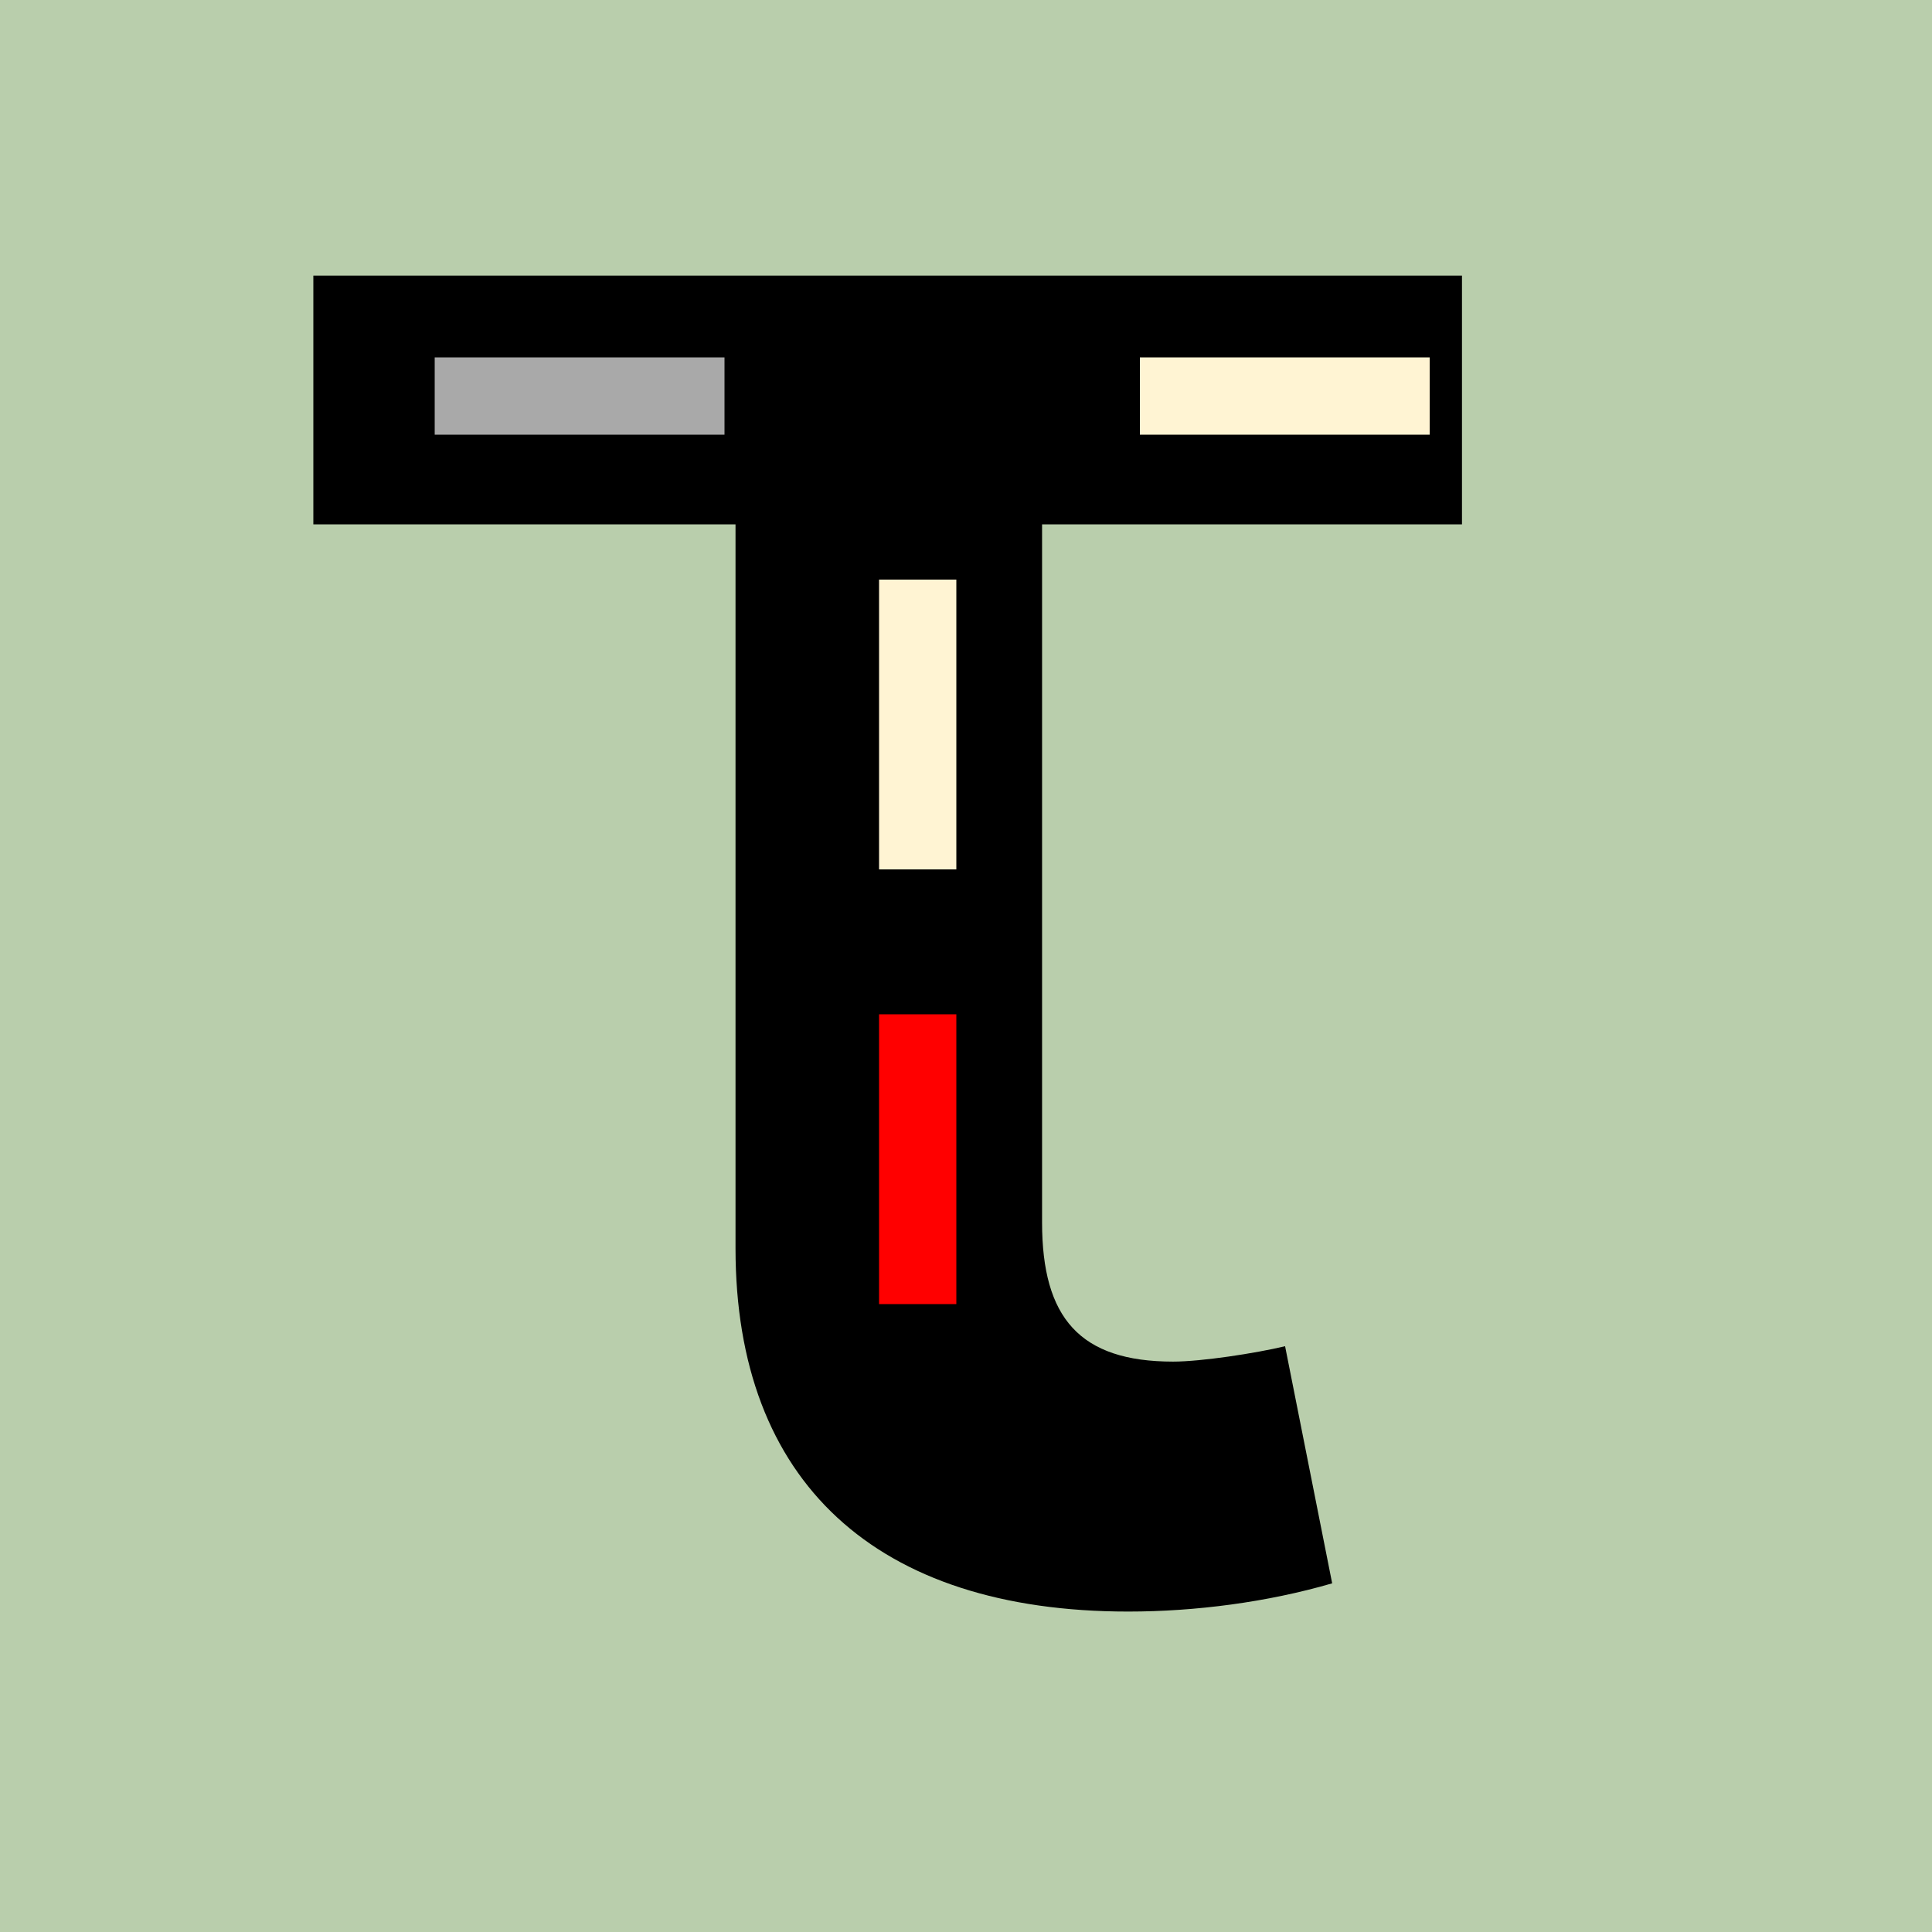
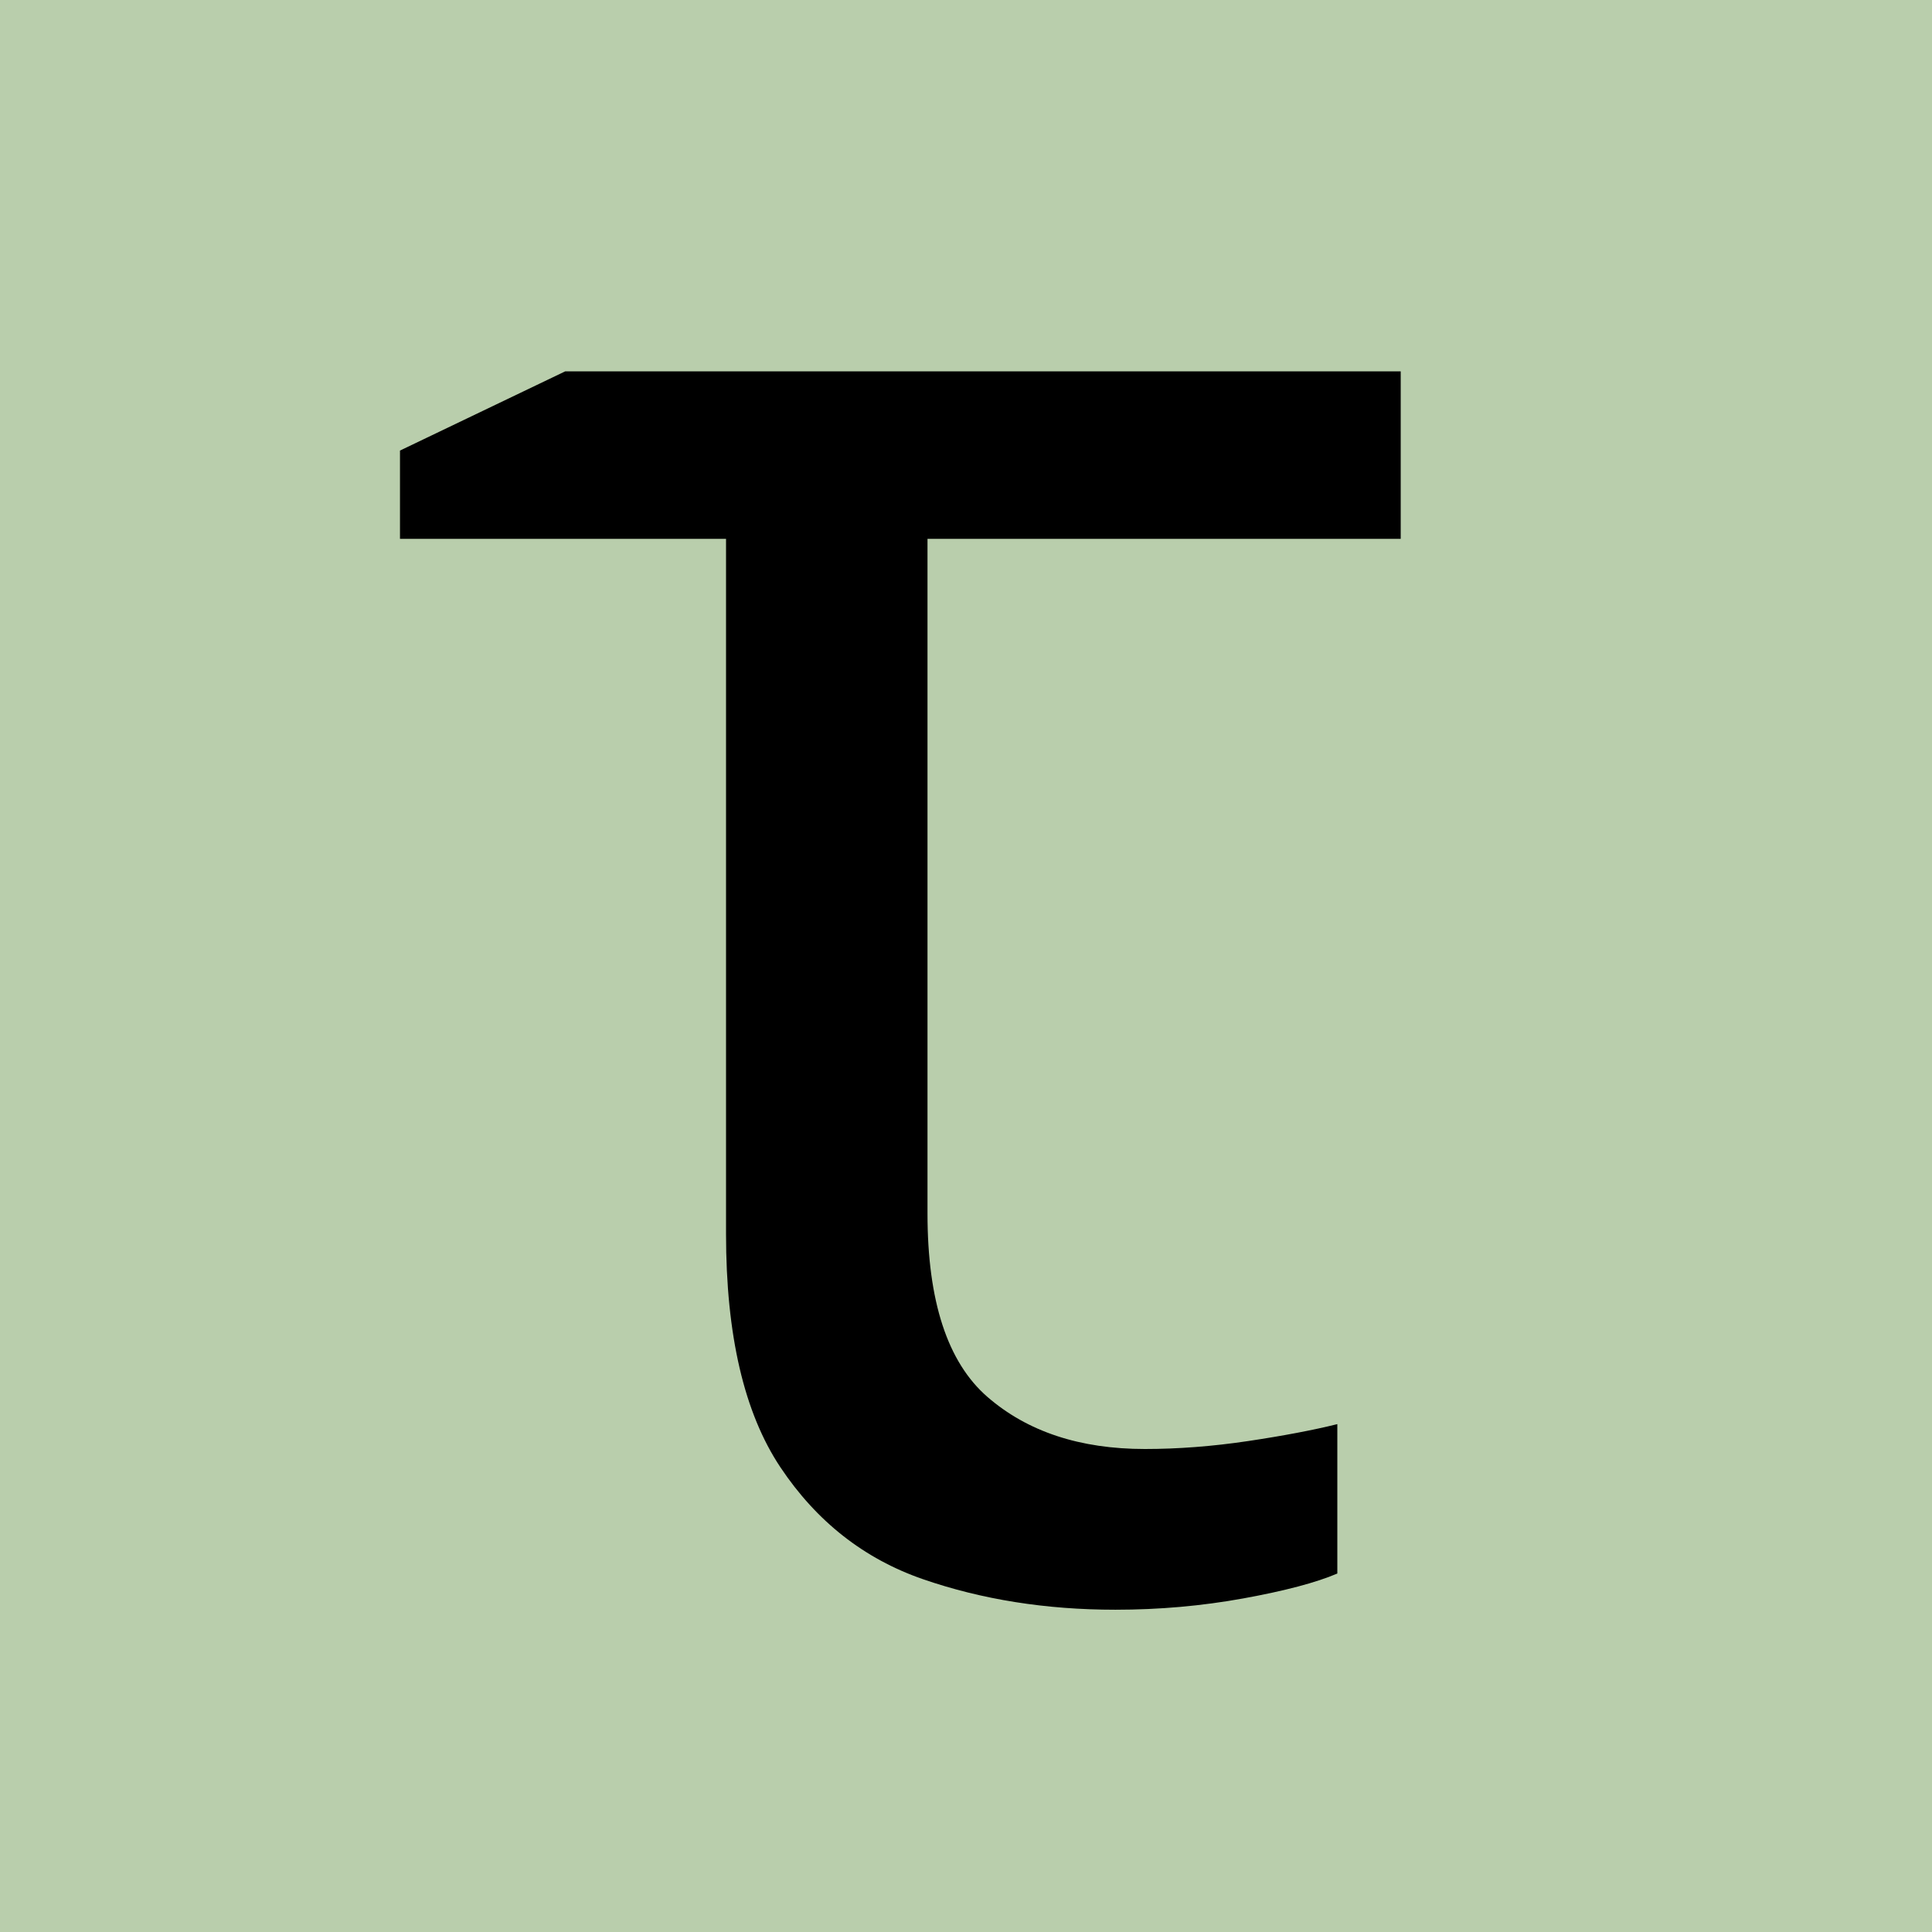
- <svg xmlns="http://www.w3.org/2000/svg" width="200" height="200" version="1.1">
-   <rect width="200" height="200" fill="#b9ceac" />
-   <text x="30" y="165" font-size="250" font-family="Inter Semibold" fill="black">τ</text>
-   <rect width="30" height="8" x="118" y="37" fill="#FFF4D3" />
-   <rect width="30" height="8" x="45" y="37" fill="DarkGray" />
-   <rect width="8" height="30" x="91" y="105" fill="#FF0000" />
-   <rect width="8" height="30" x="91" y="60" fill="#FFF4D3" />
+ <svg xmlns="http://www.w3.org/2000/svg" width="512" height="512" version="1.1">
+   <rect width="512" height="512" fill="#b9ceac" />
+   <text x="100" y="420" font-size="600" font-family="Noto Sans Medium" fill="black">τ</text>
</svg>
